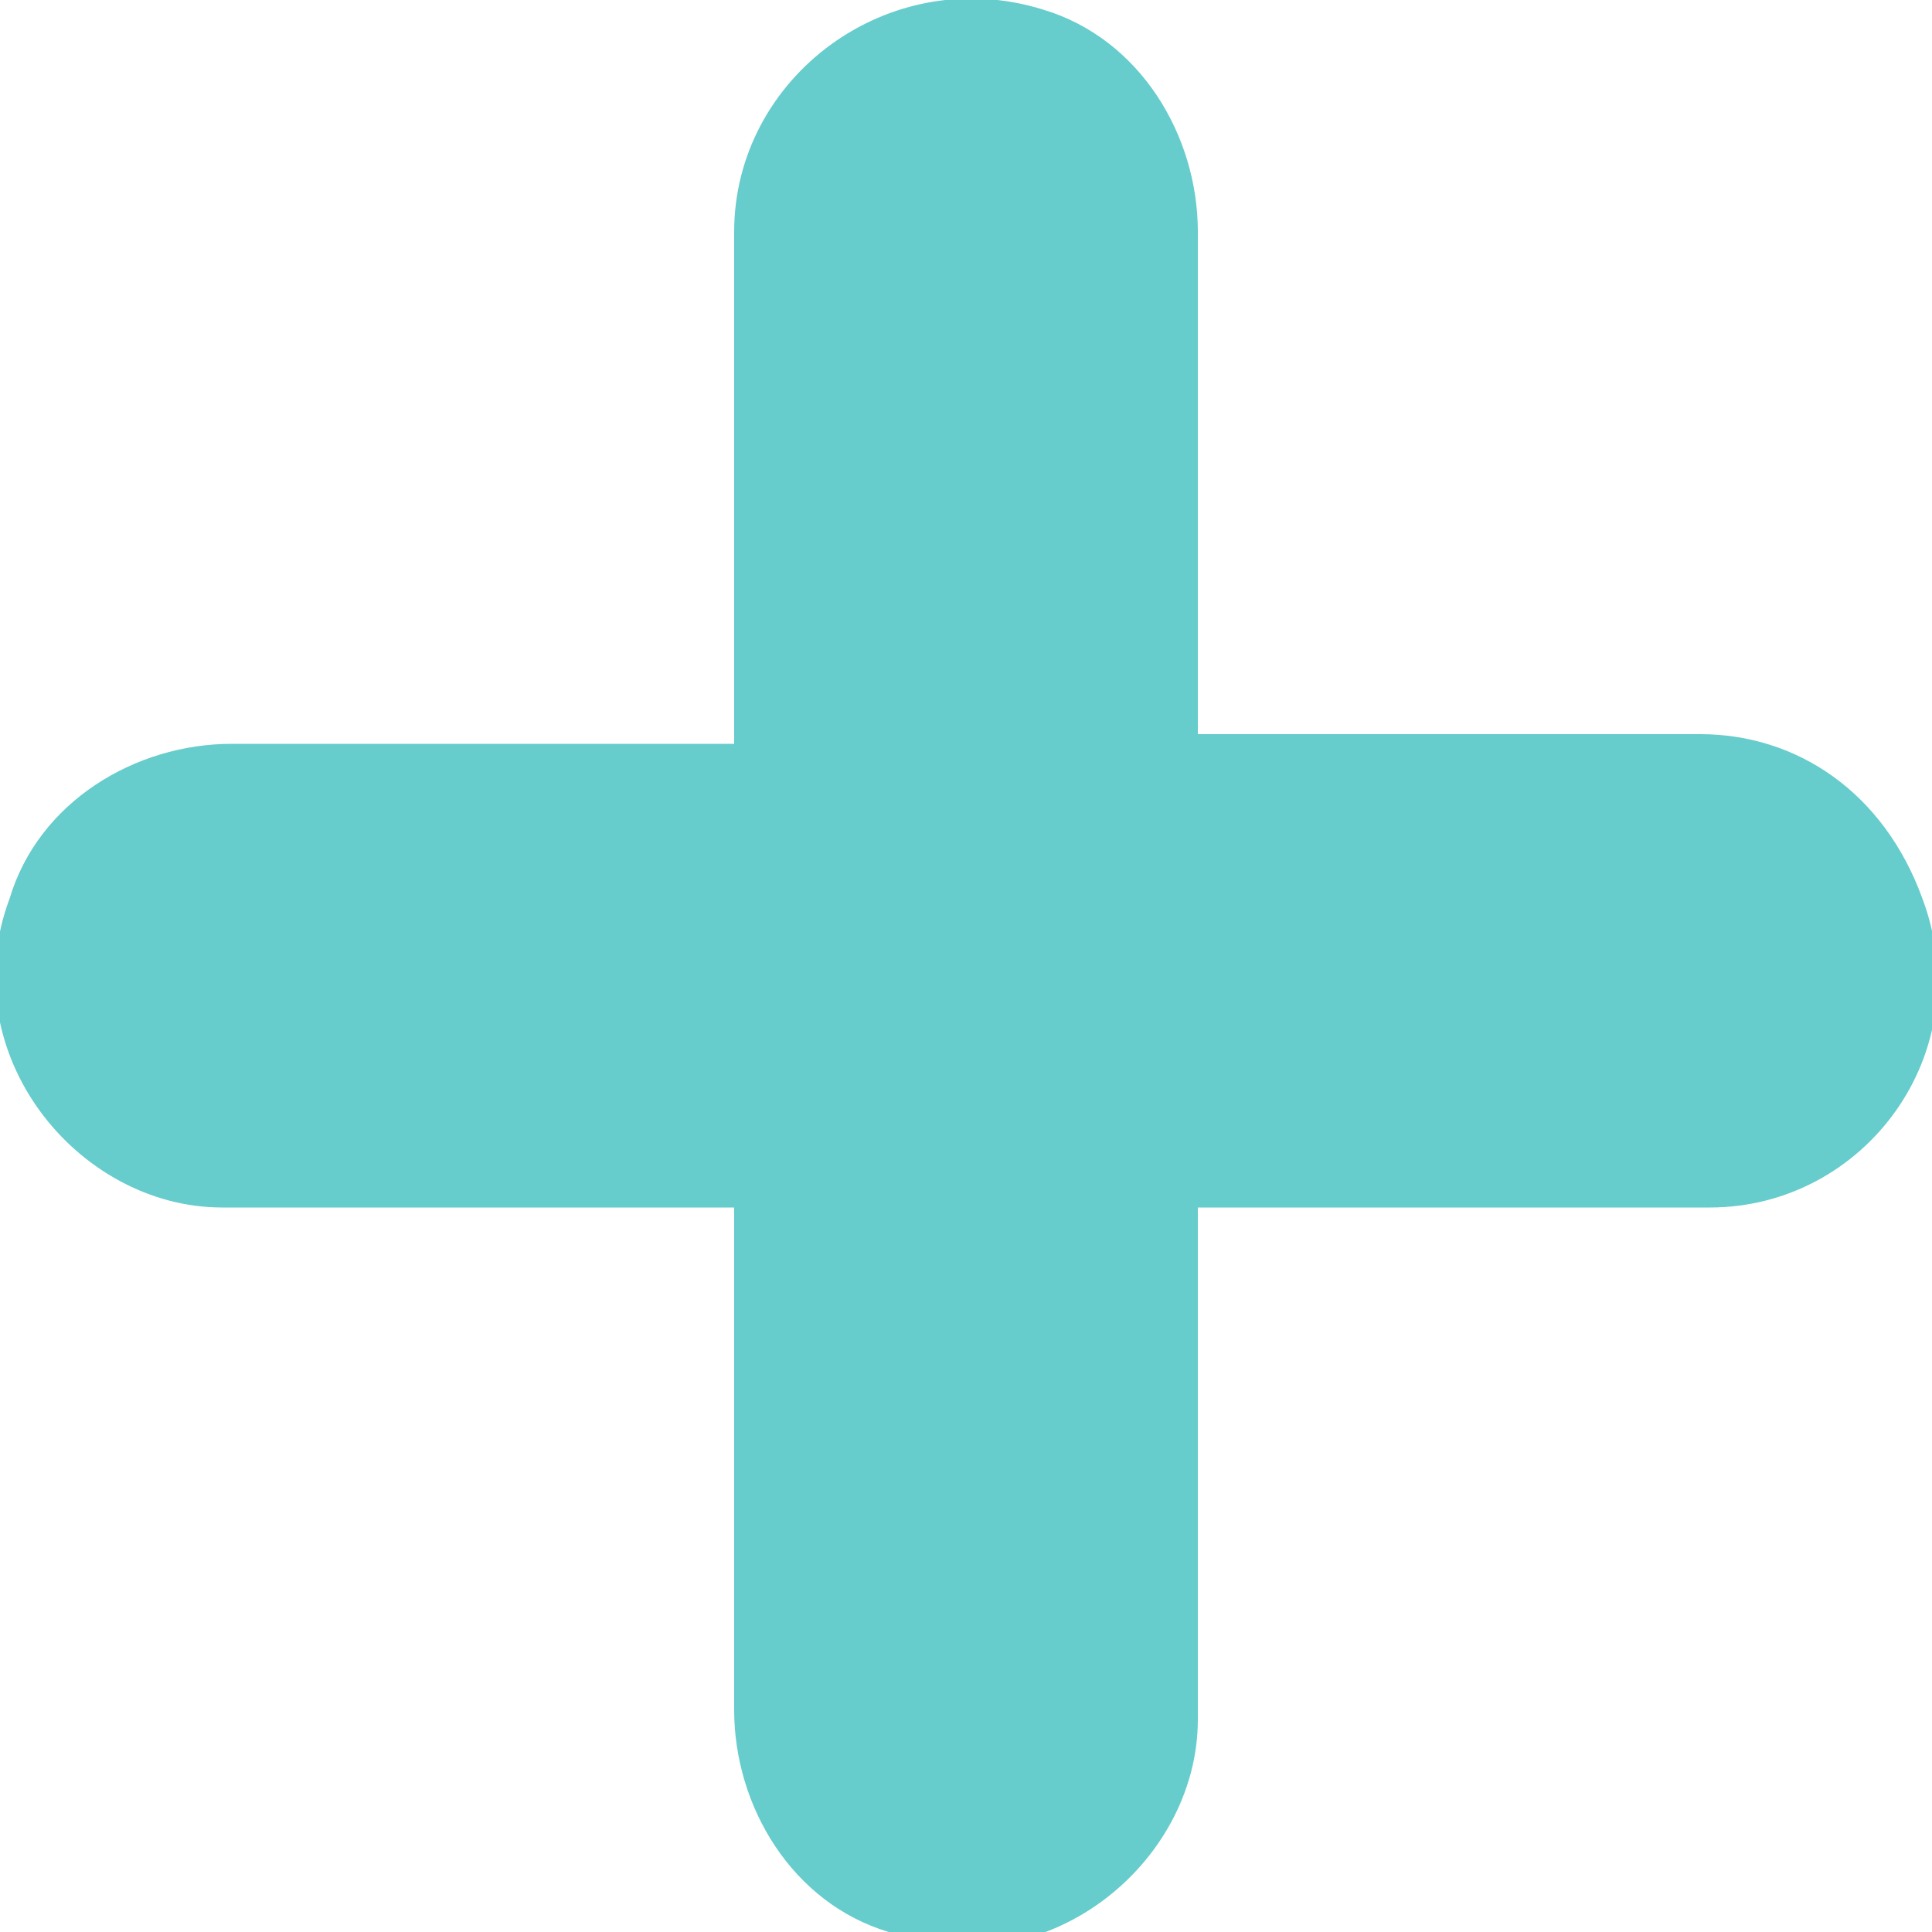
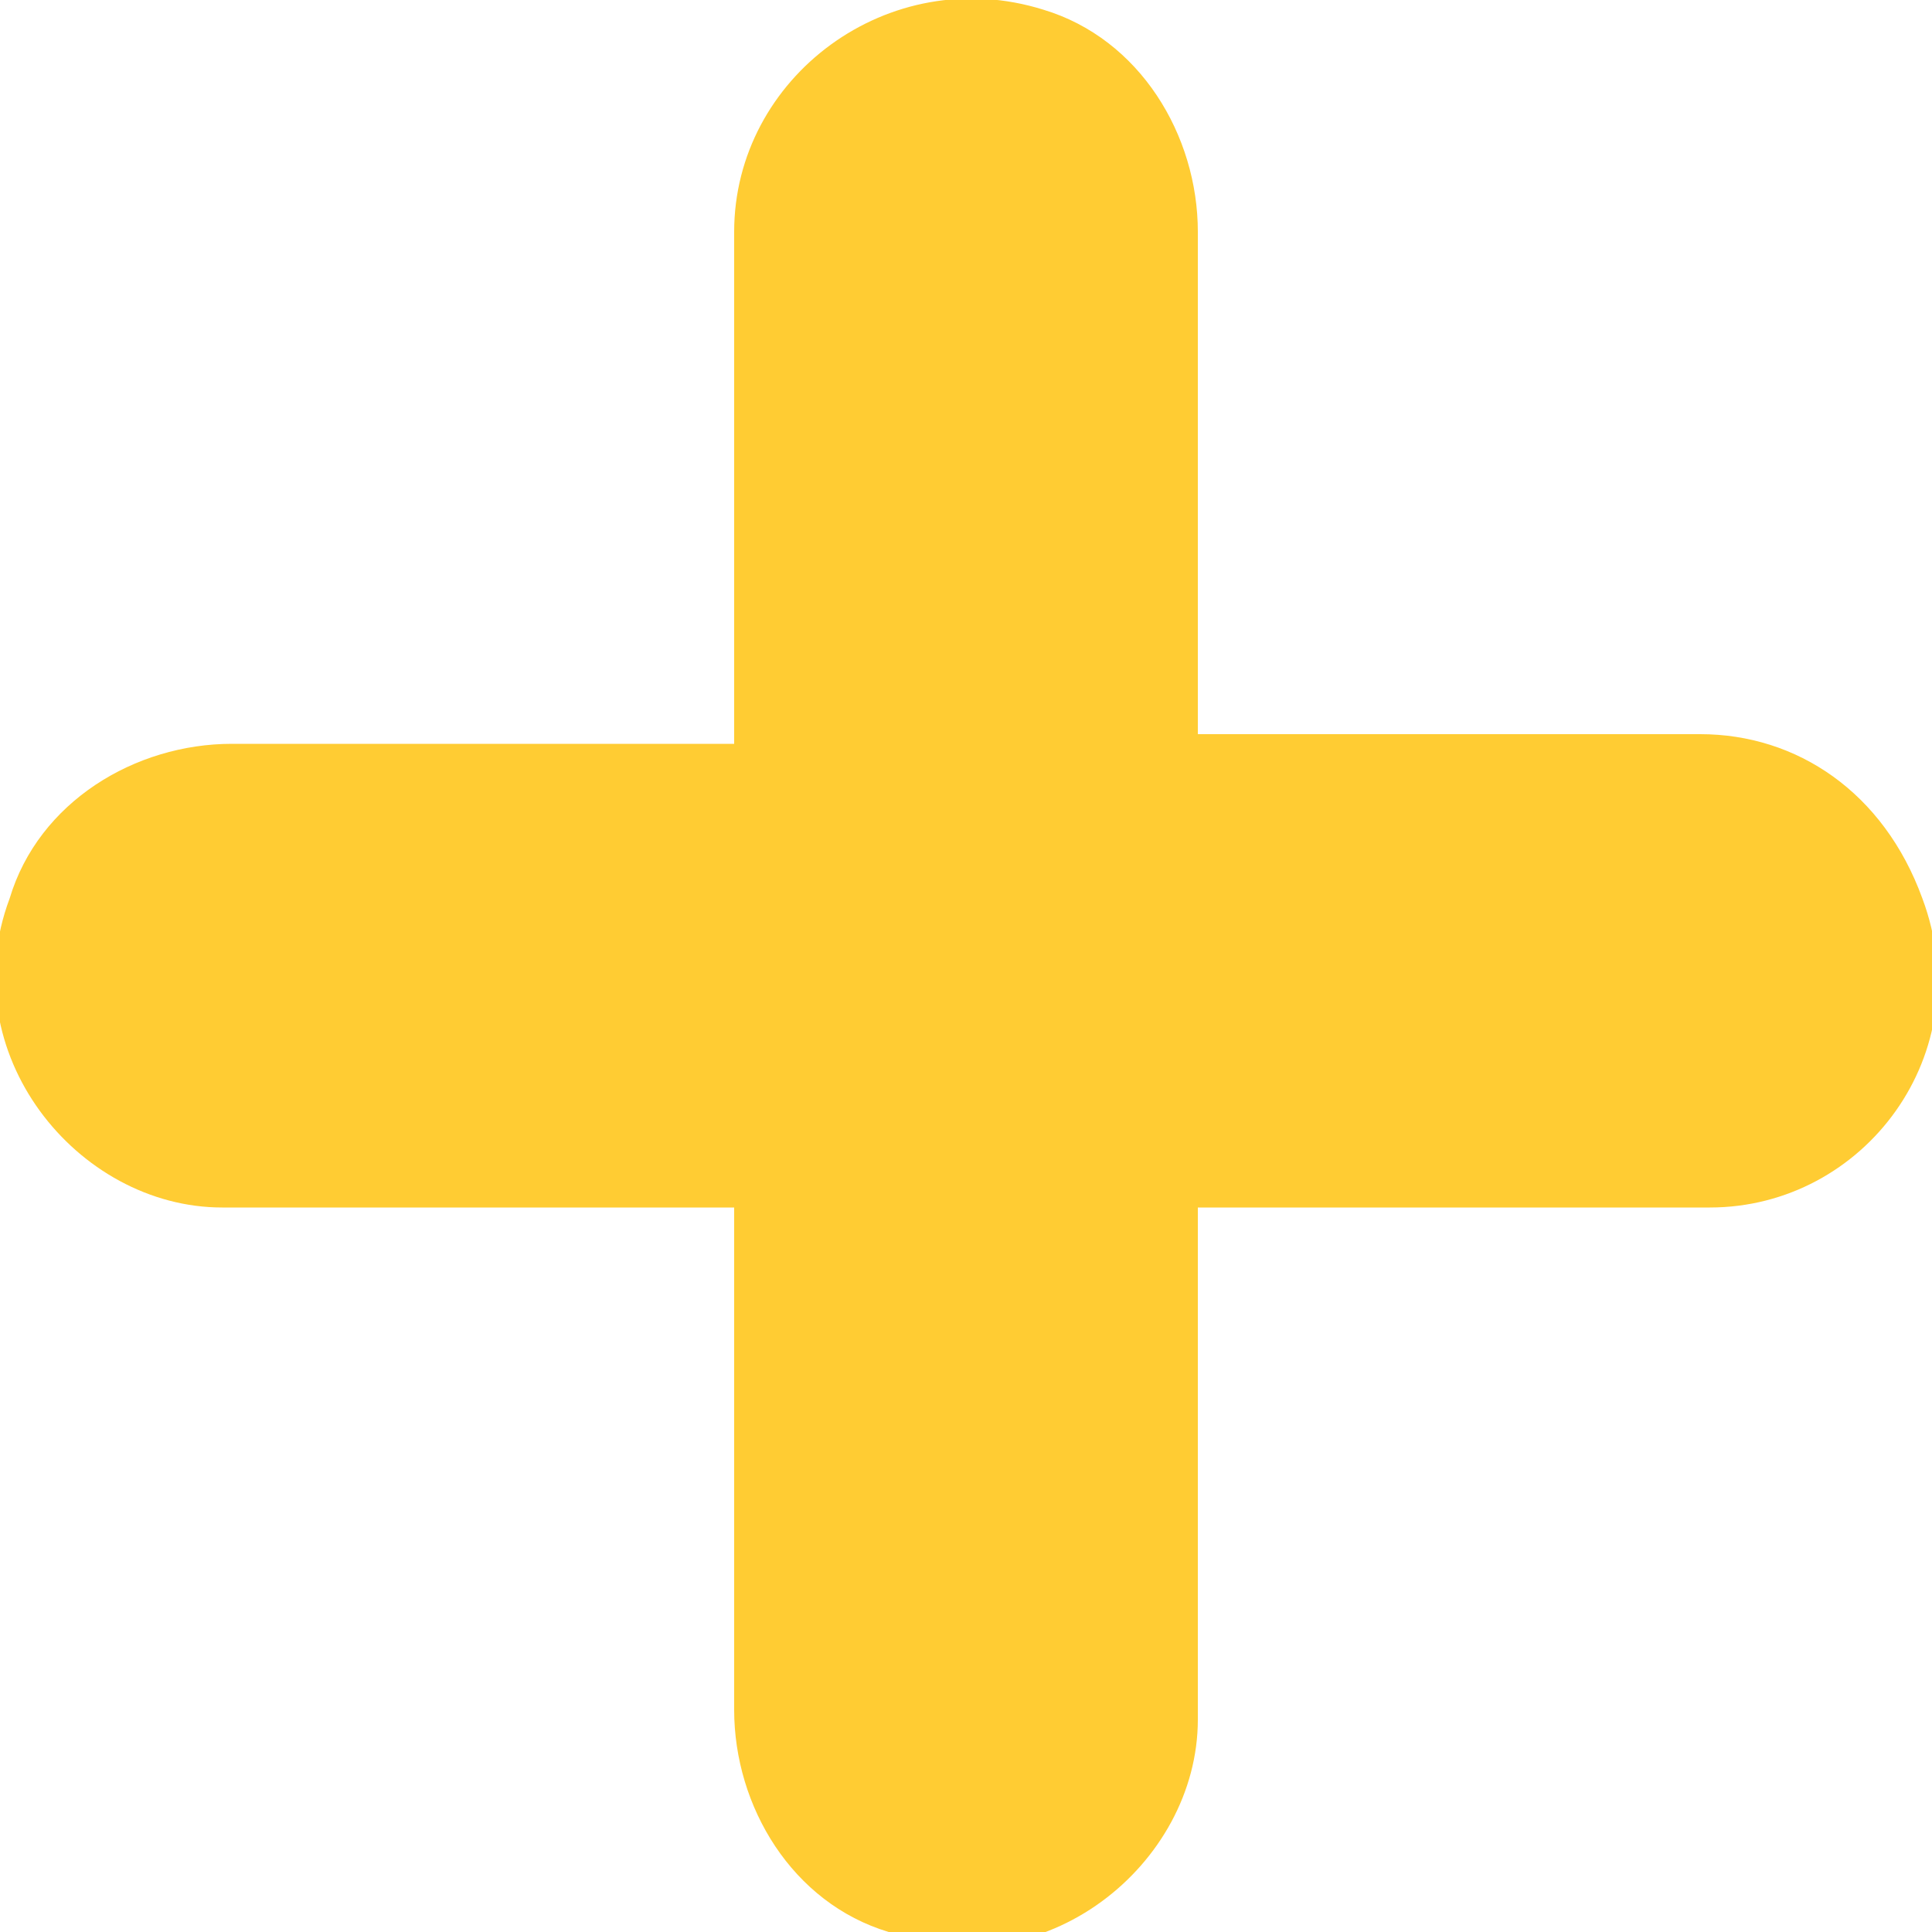
<svg xmlns="http://www.w3.org/2000/svg" version="1.1" id="Layer_1" x="0px" y="0px" viewBox="0 0 20 20" style="enable-background:new 0 0 20 20;" xml:space="preserve">
  <style type="text/css">
- 	.st0{fill:#66CCCC;}
+ 	.st0{fill:#FFCC33;}
</style>
  <g>
    <path class="st0" d="M17.6,7.6h-5.2V2.4c0-1-0.6-2-1.6-2.3C9.2-0.4,7.6,0.8,7.6,2.4v5.3H2.4c-1,0-2,0.6-2.3,1.6   c-0.6,1.6,0.7,3.2,2.2,3.2h5.3v5.2c0,1,0.6,2,1.6,2.3c1.6,0.6,3.2-0.7,3.2-2.2v-5.3h5.3c1.6,0,2.8-1.6,2.2-3.2   C19.5,8.2,18.6,7.6,17.6,7.6z" />
  </g>
</svg>
